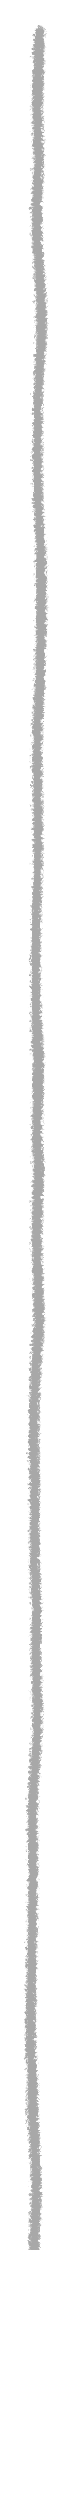
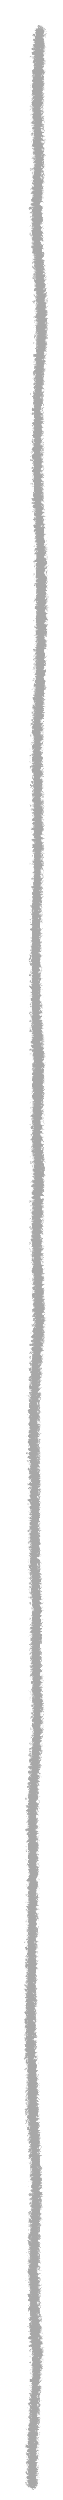
<svg xmlns="http://www.w3.org/2000/svg" version="1.1" width="18" height="716">
  <defs>
-     <filter id="pencil" style="color-interpolation-filters: sRGB;" width="18" height="716" filterUnits="userSpaceOnUse">
+     <filter id="pencil" x="-10%" y="-10%" width="120%" height="120%" filterUnits="userSpaceOnUse" style="color-interpolation-filters: sRGB;">
      <feTurbulence baseFrequency="0.008" numOctaves="3" result="turbulenceCoarse" />
      <feTurbulence baseFrequency="0.9" numOctaves="6" result="turbulenceFine" />
      <feDisplacementMap in="SourceGraphic" in2="turbulenceCoarse" result="displaceCoarse" scale="5.0" xChannelSelector="R" yChannelSelector="A" />
      <feDisplacementMap in="displaceCoarse" in2="turbulenceFine" result="displaceFine" scale="1.8" xChannelSelector="R" yChannelSelector="A" />
    </filter>
  </defs>
  <g filter="url(#pencil)" stroke="rgb(139, 139, 139)" stroke-linecap="round" stroke-opacity="0.75" stroke-width="3">
    <line x1="9.5" y1="7" x2="8" y2="710" />
  </g>
</svg>
